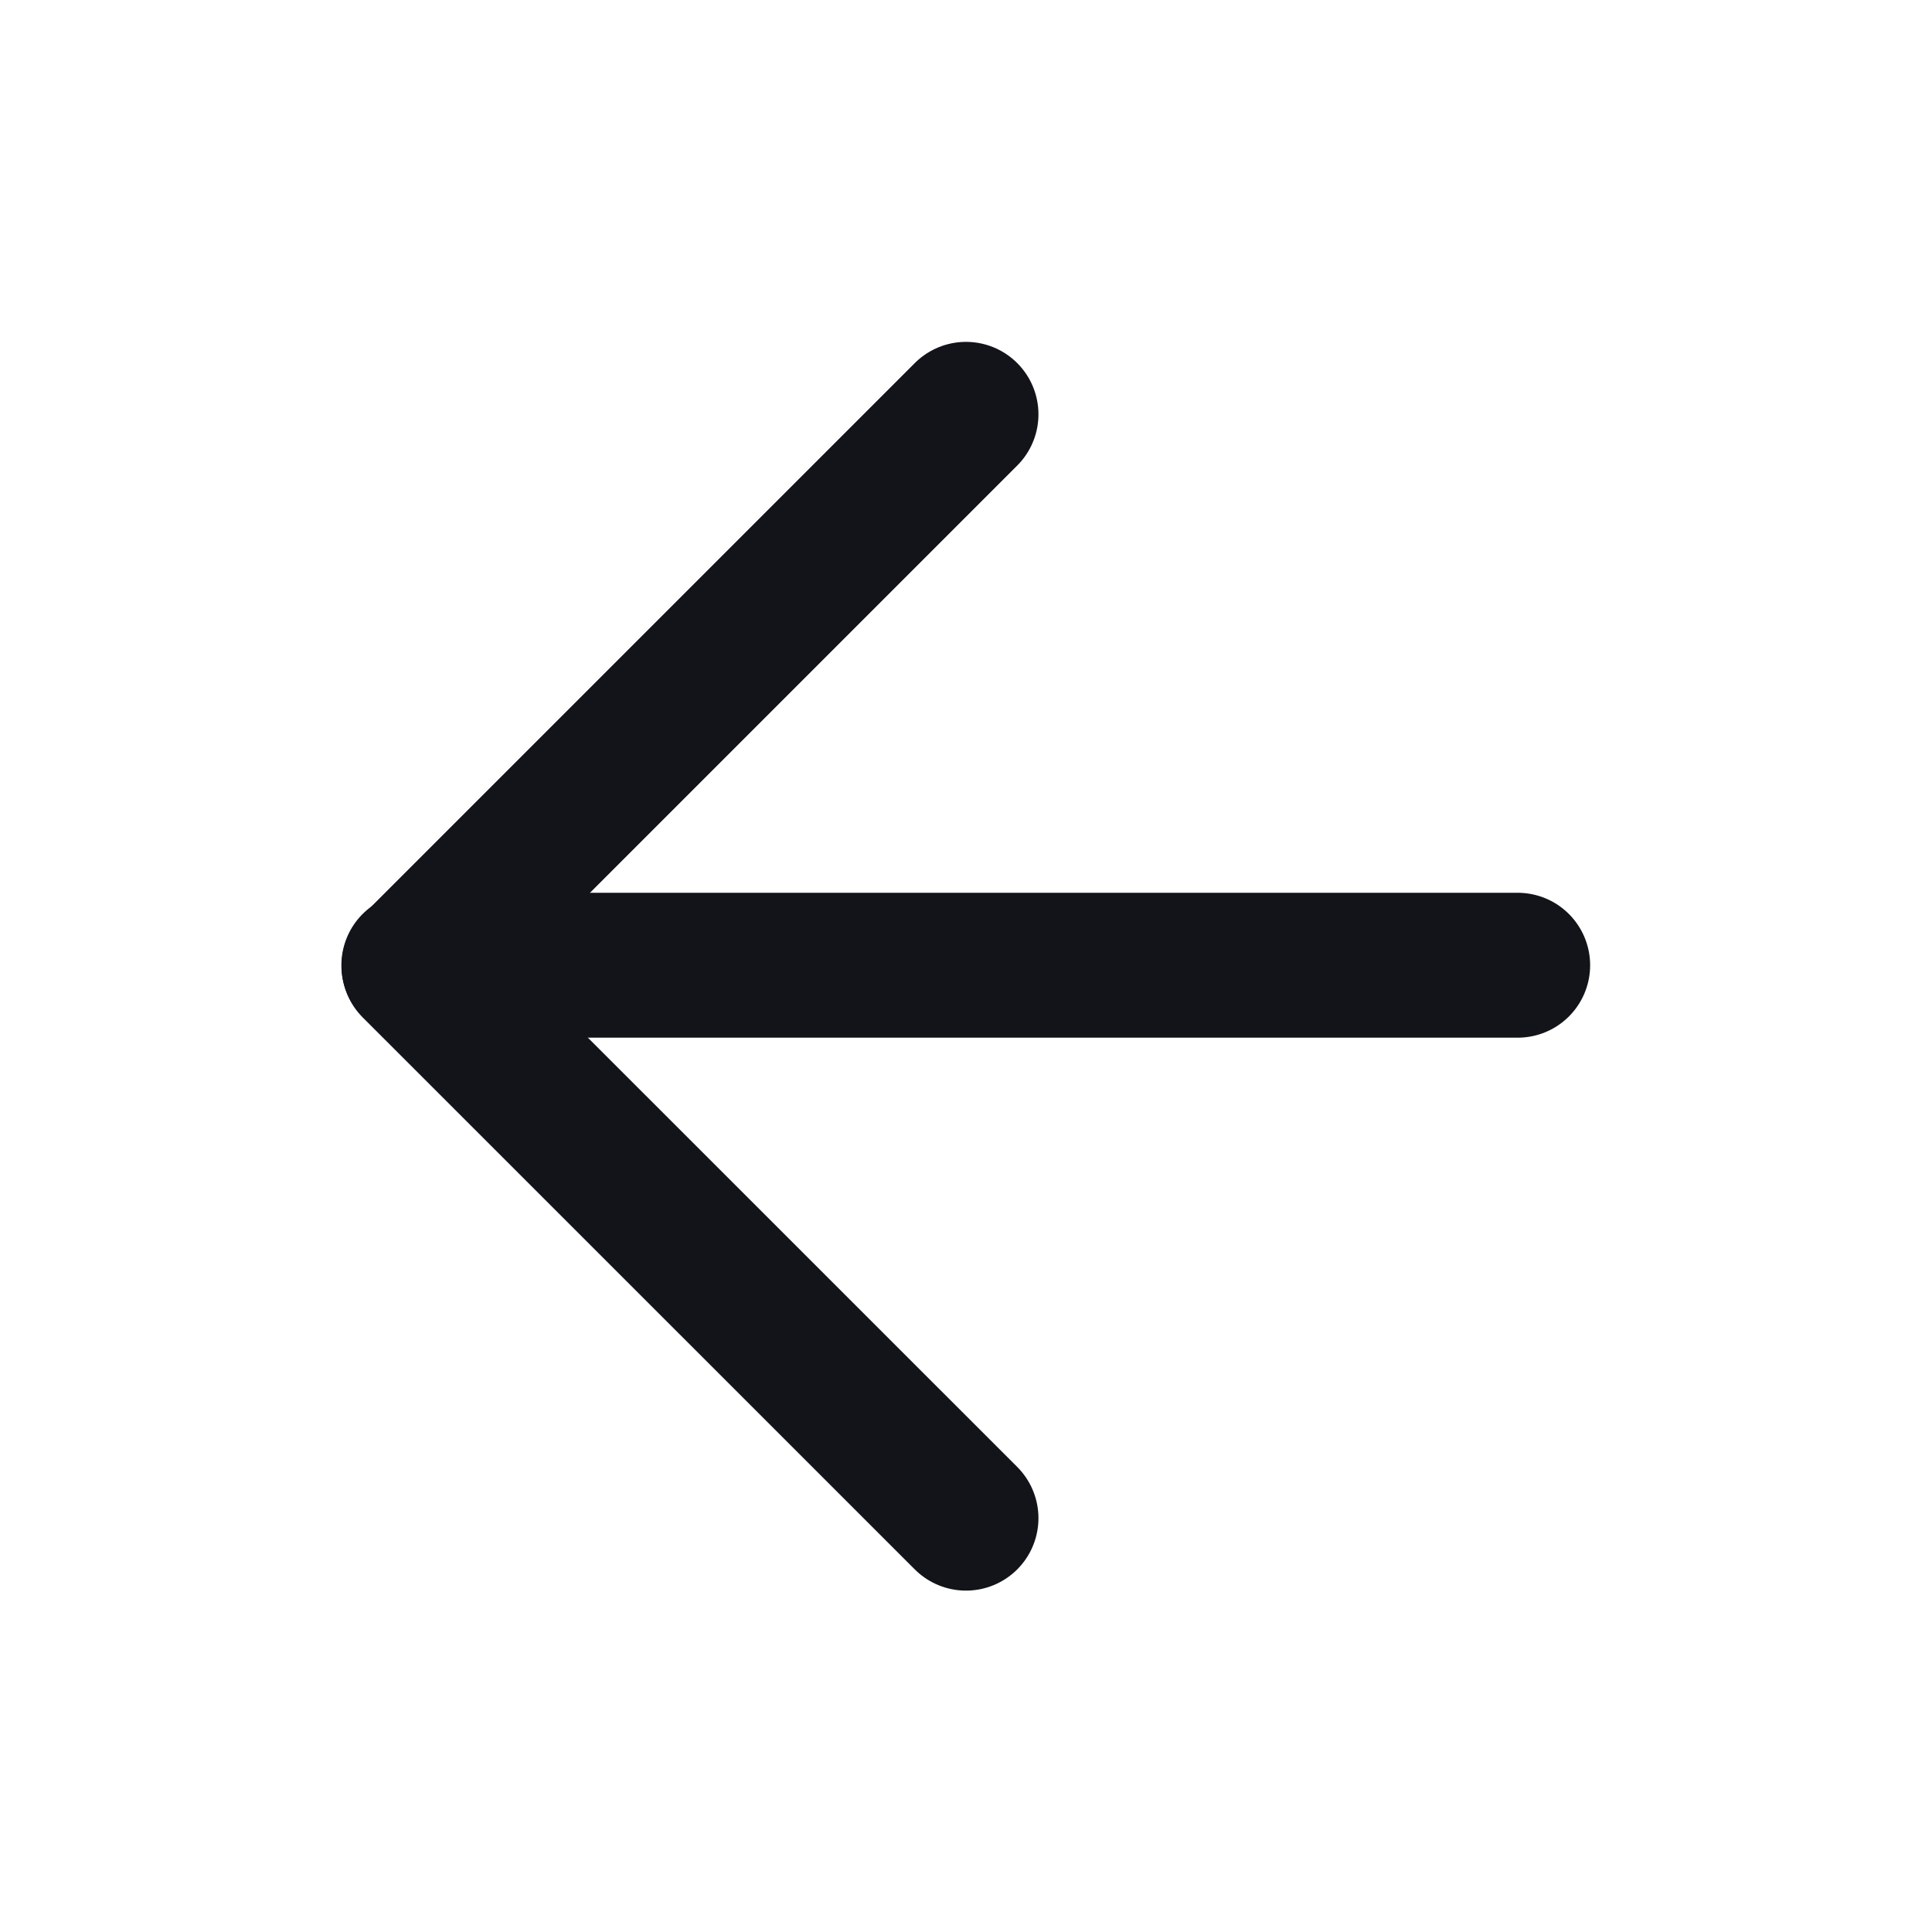
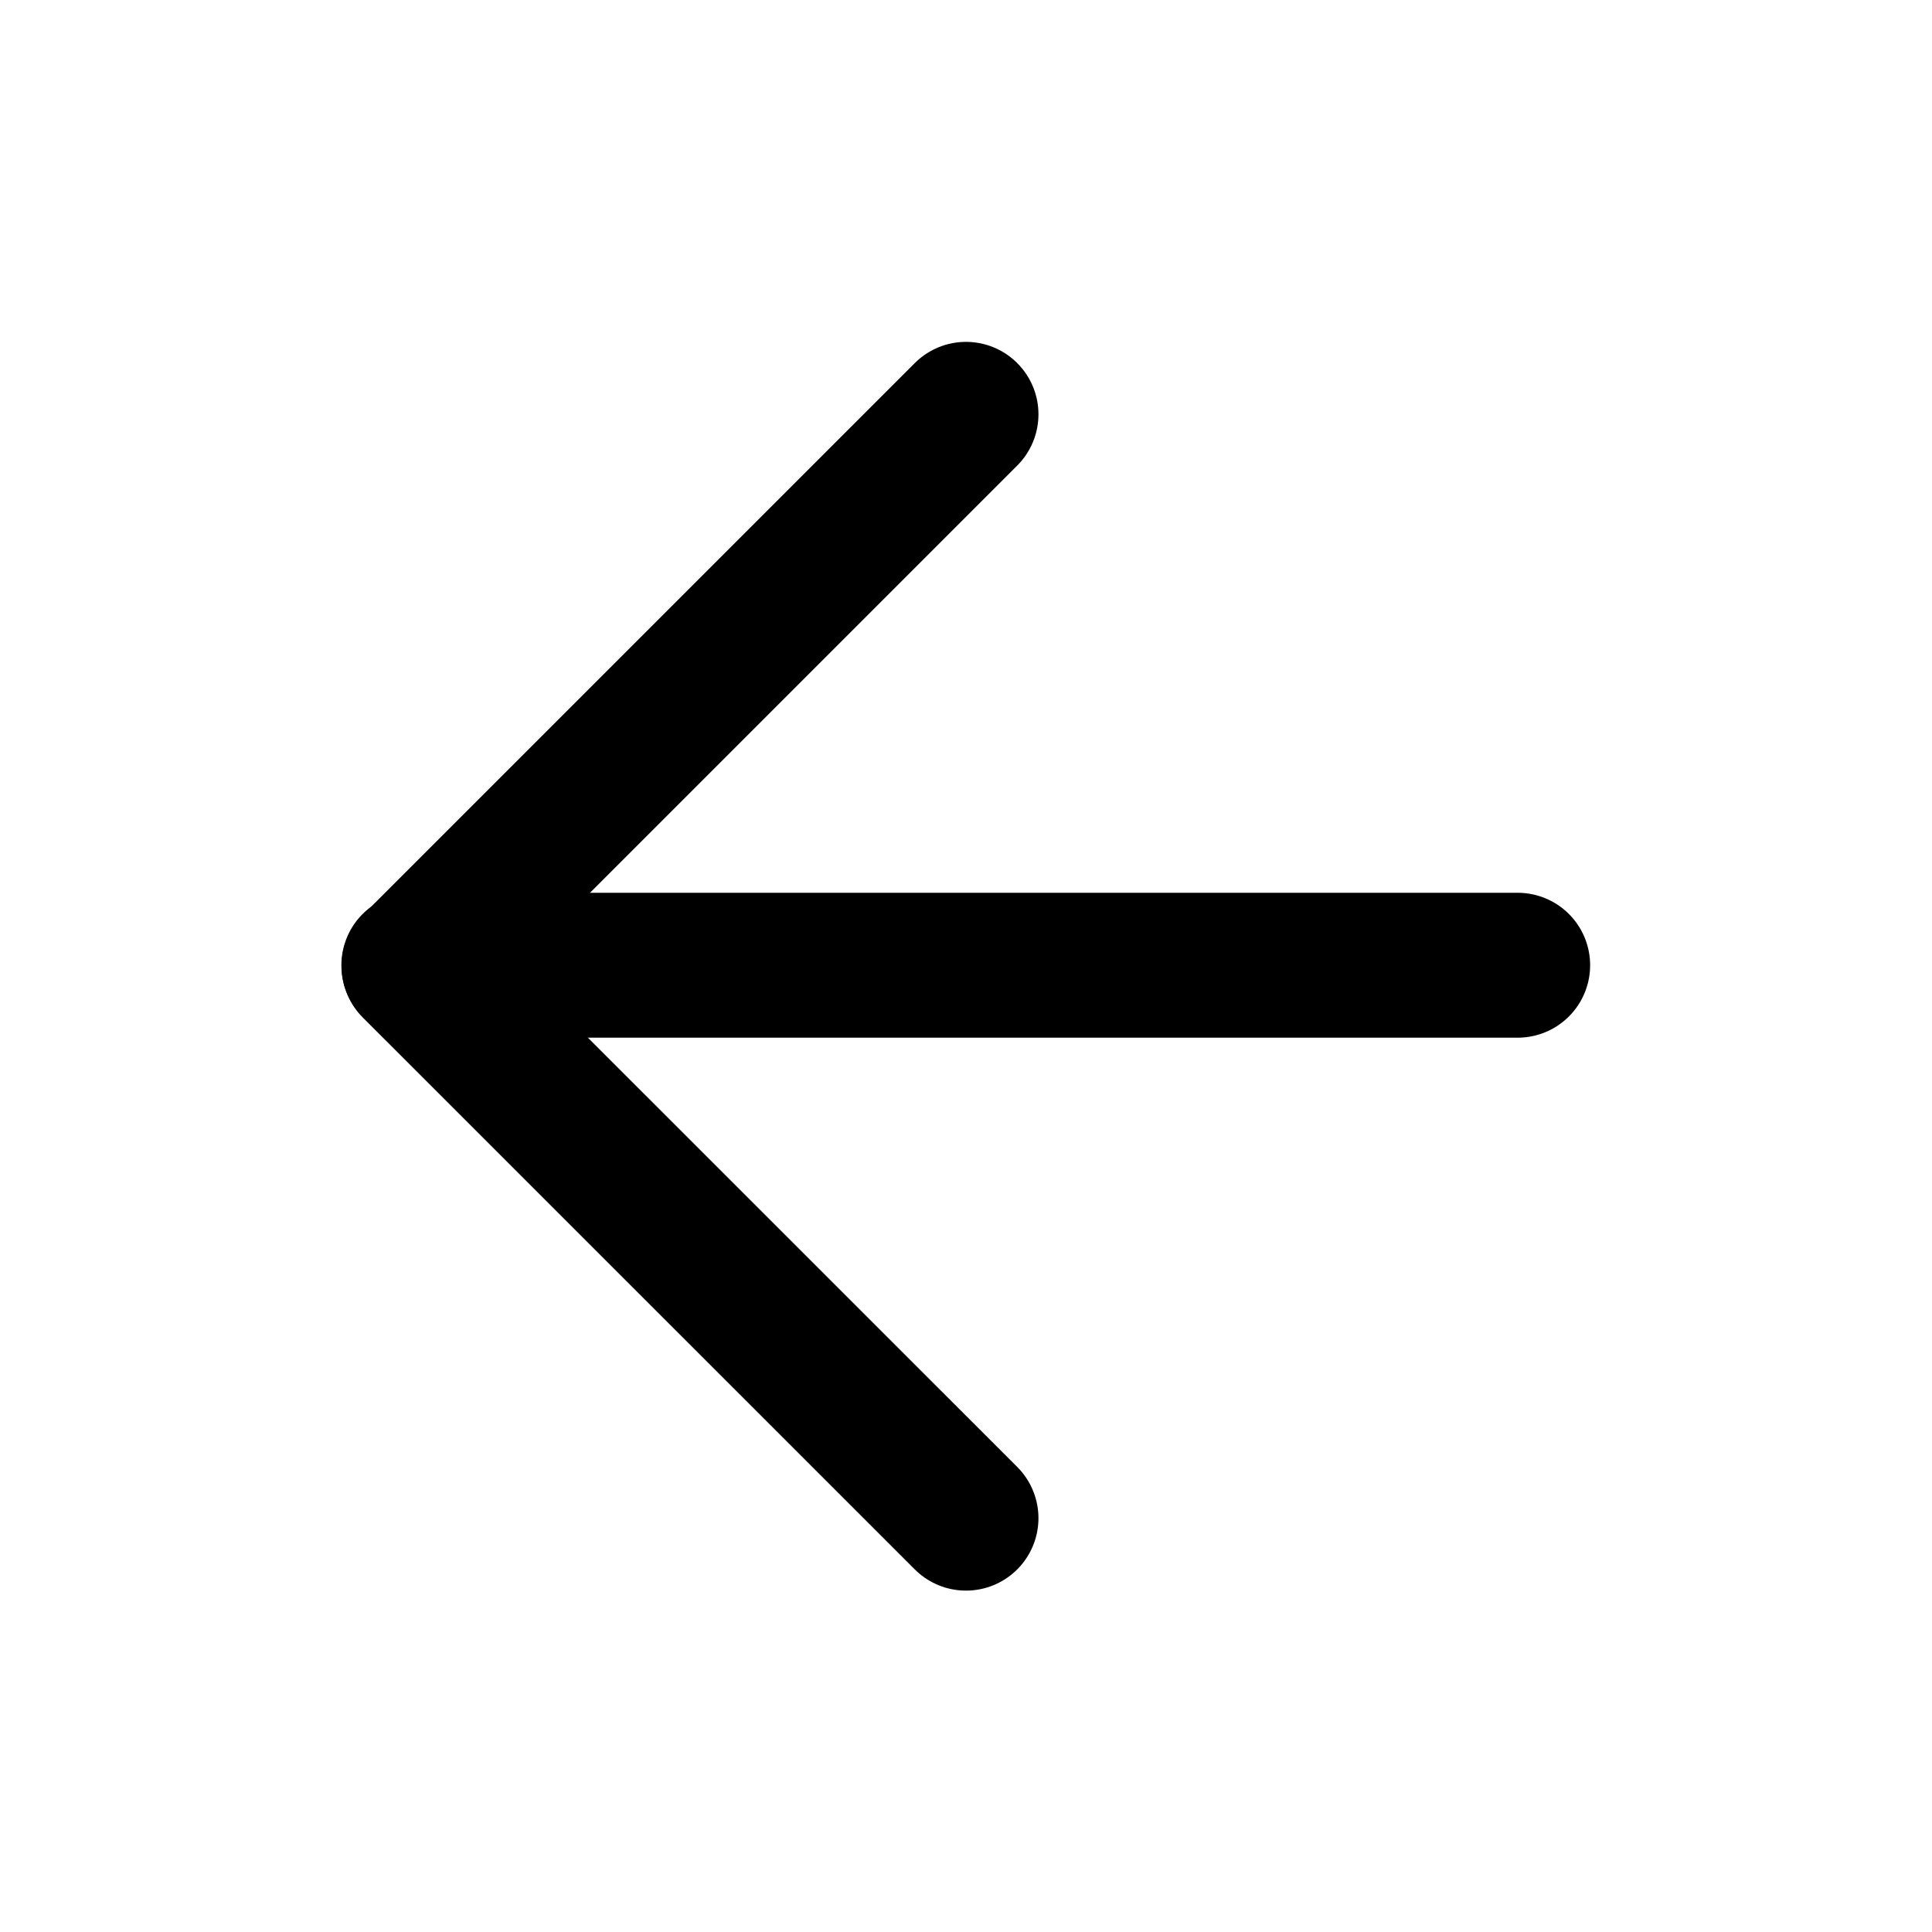
<svg xmlns="http://www.w3.org/2000/svg" width="20" height="20" viewBox="0 0 20 20" fill="none">
-   <path d="M4.284 9.992L15.711 9.992" stroke="#13141A" stroke-width="1.5" stroke-linecap="round" stroke-linejoin="round" />
-   <path d="M10 4.289L4.286 10.003L10 15.716" stroke="#13141A" stroke-width="1.5" stroke-linecap="round" stroke-linejoin="round" />
+   <path d="M4.284 9.992L15.711 9.992" stroke="currentColor" stroke-width="1.5" stroke-linecap="round" stroke-linejoin="round" />
+   <path d="M10 4.289L4.286 10.003L10 15.716" stroke="currentColor" stroke-width="1.5" stroke-linecap="round" stroke-linejoin="round" />
</svg>
